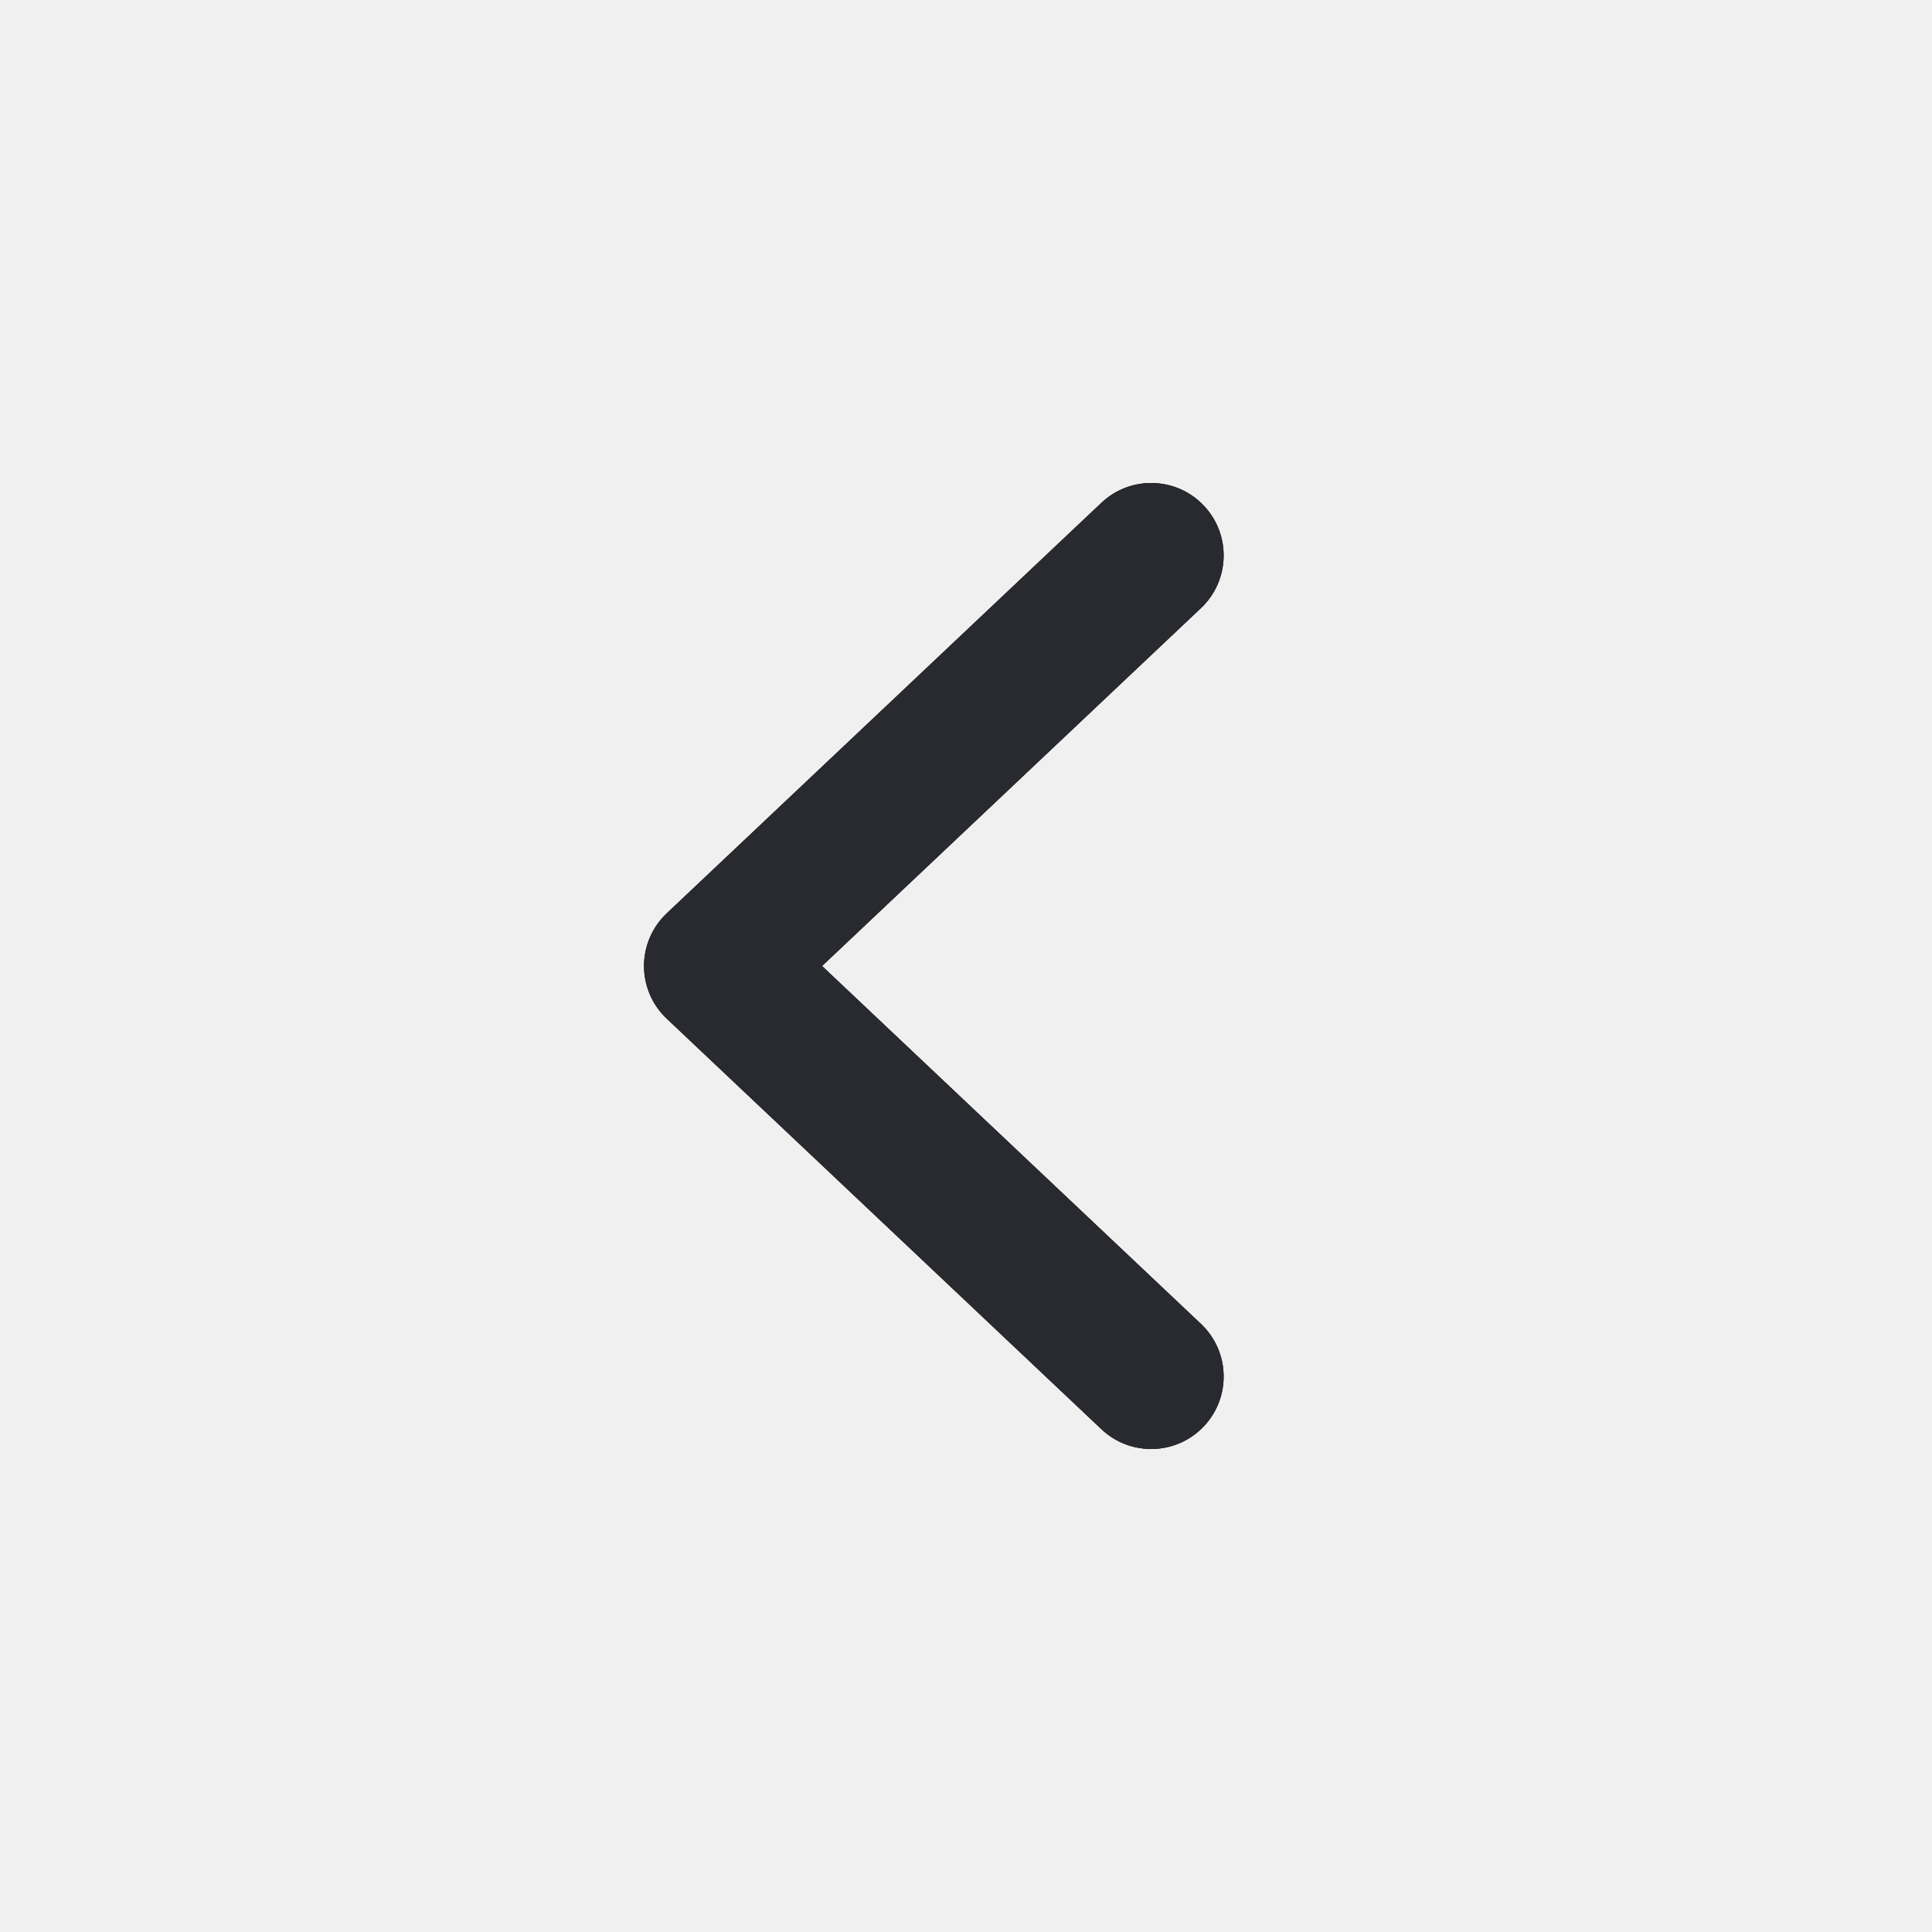
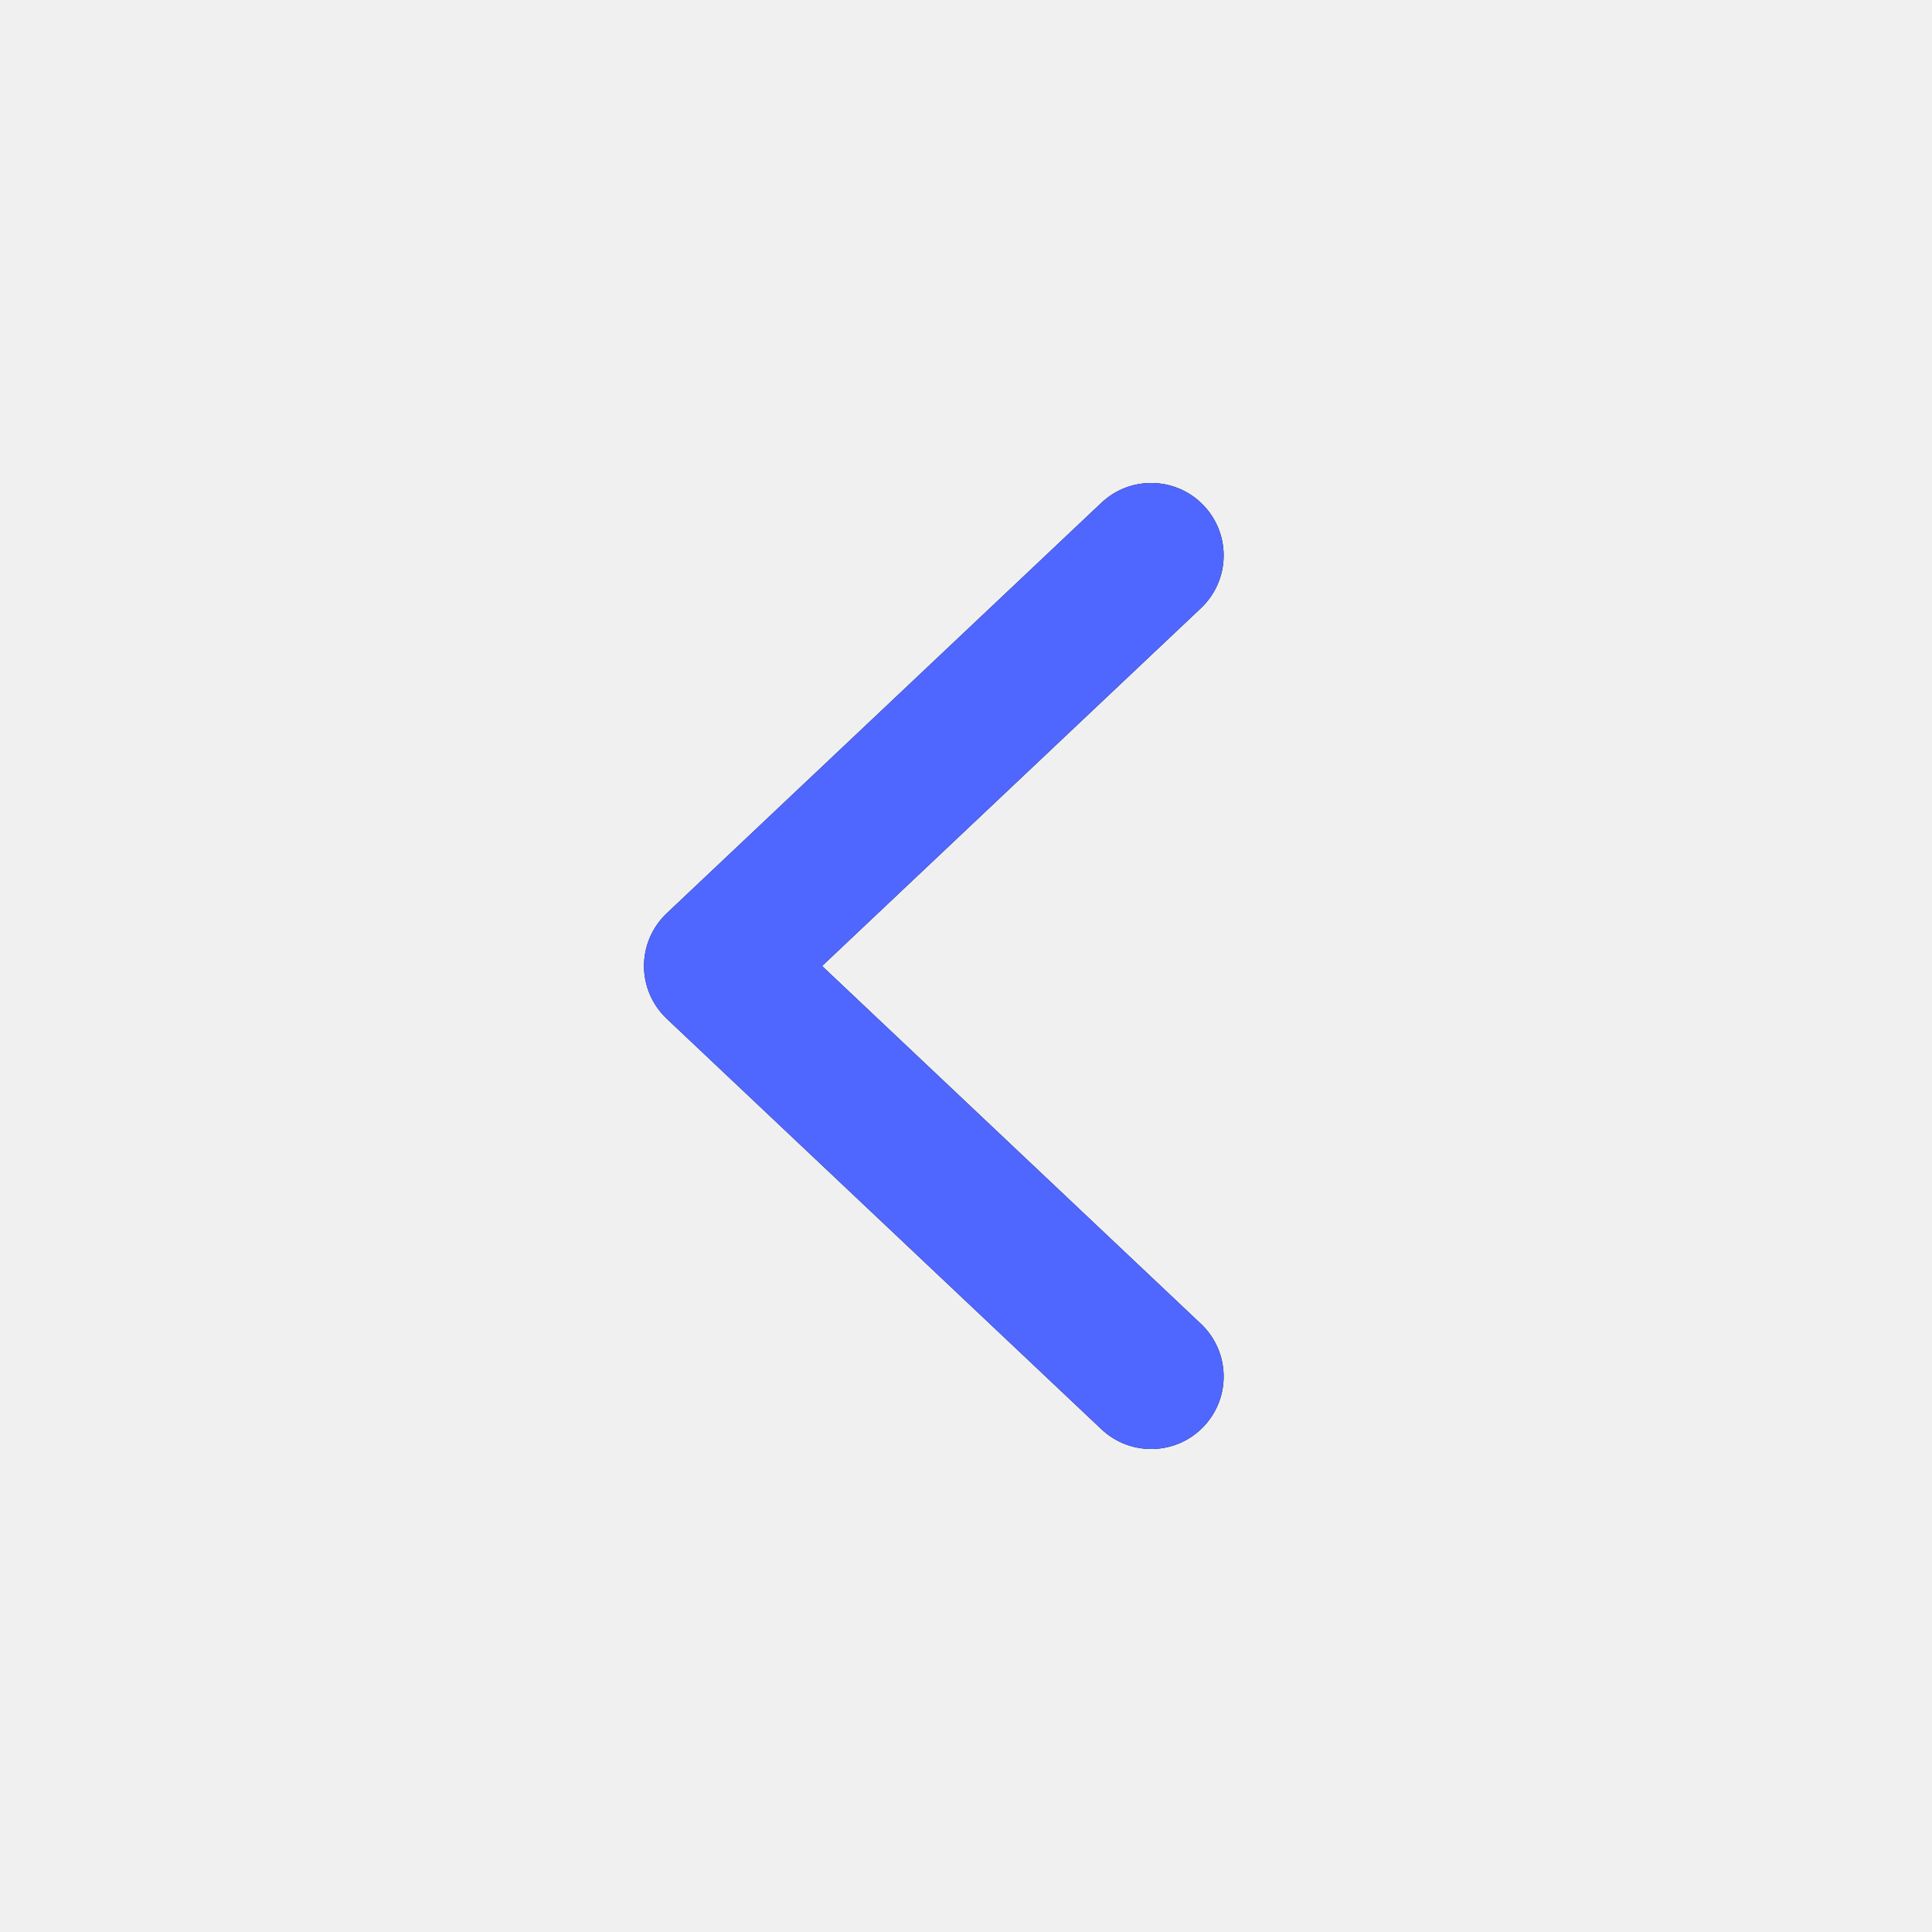
<svg xmlns="http://www.w3.org/2000/svg" xmlns:xlink="http://www.w3.org/1999/xlink" width="24" height="24">
  <defs>
    <path d="M8 12a.9.9 0 0 1 .282-.654l5.4-5.1a.9.9 0 0 1 1.237 1.308L10.212 12l4.707 4.446a.9.9 0 0 1-1.237 1.308l-5.4-5.1A.9.9 0 0 1 8 12" id="a" />
  </defs>
  <g fill="none" fill-rule="evenodd">
    <mask id="b" fill="#fff">
      <use xlink:href="#a" />
    </mask>
    <use fill="#000" xlink:href="#a" />
-     <g mask="url(#b)" fill="#292A2F">
+     <g mask="url(#b)" fill="#4F67FF">
      <path d="M0 0h24v24H0z" />
    </g>
  </g>
</svg>
